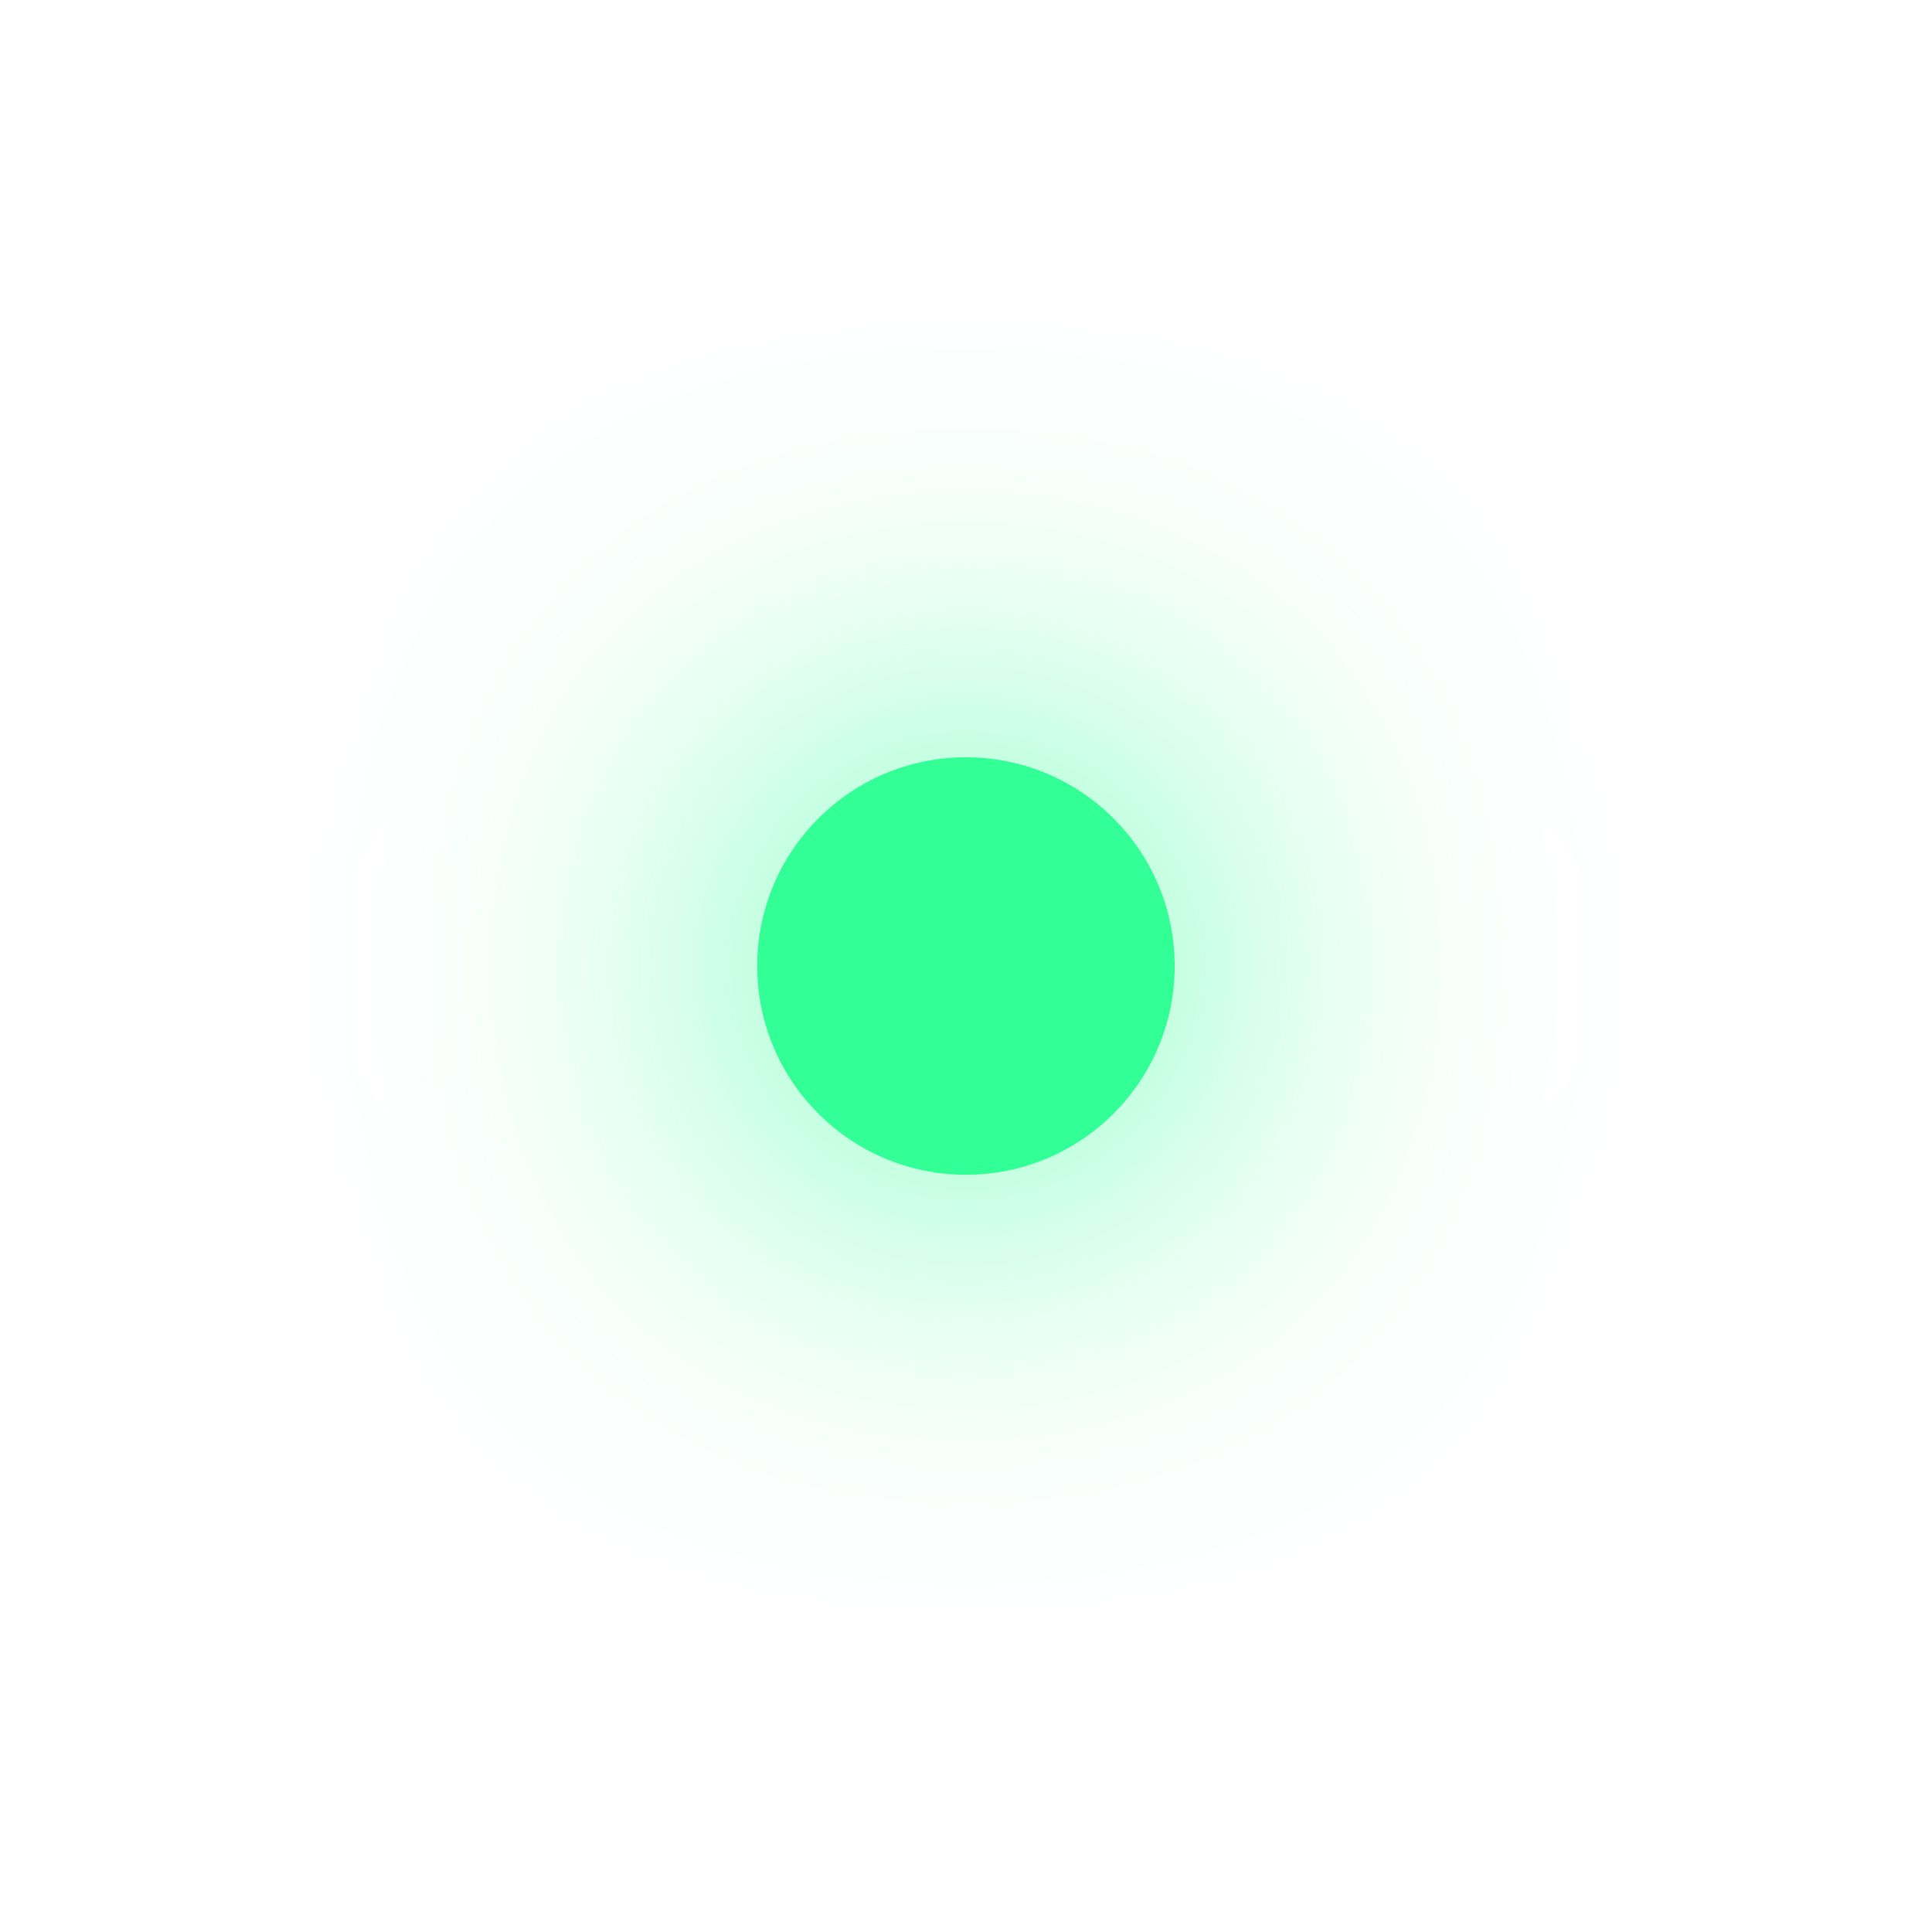
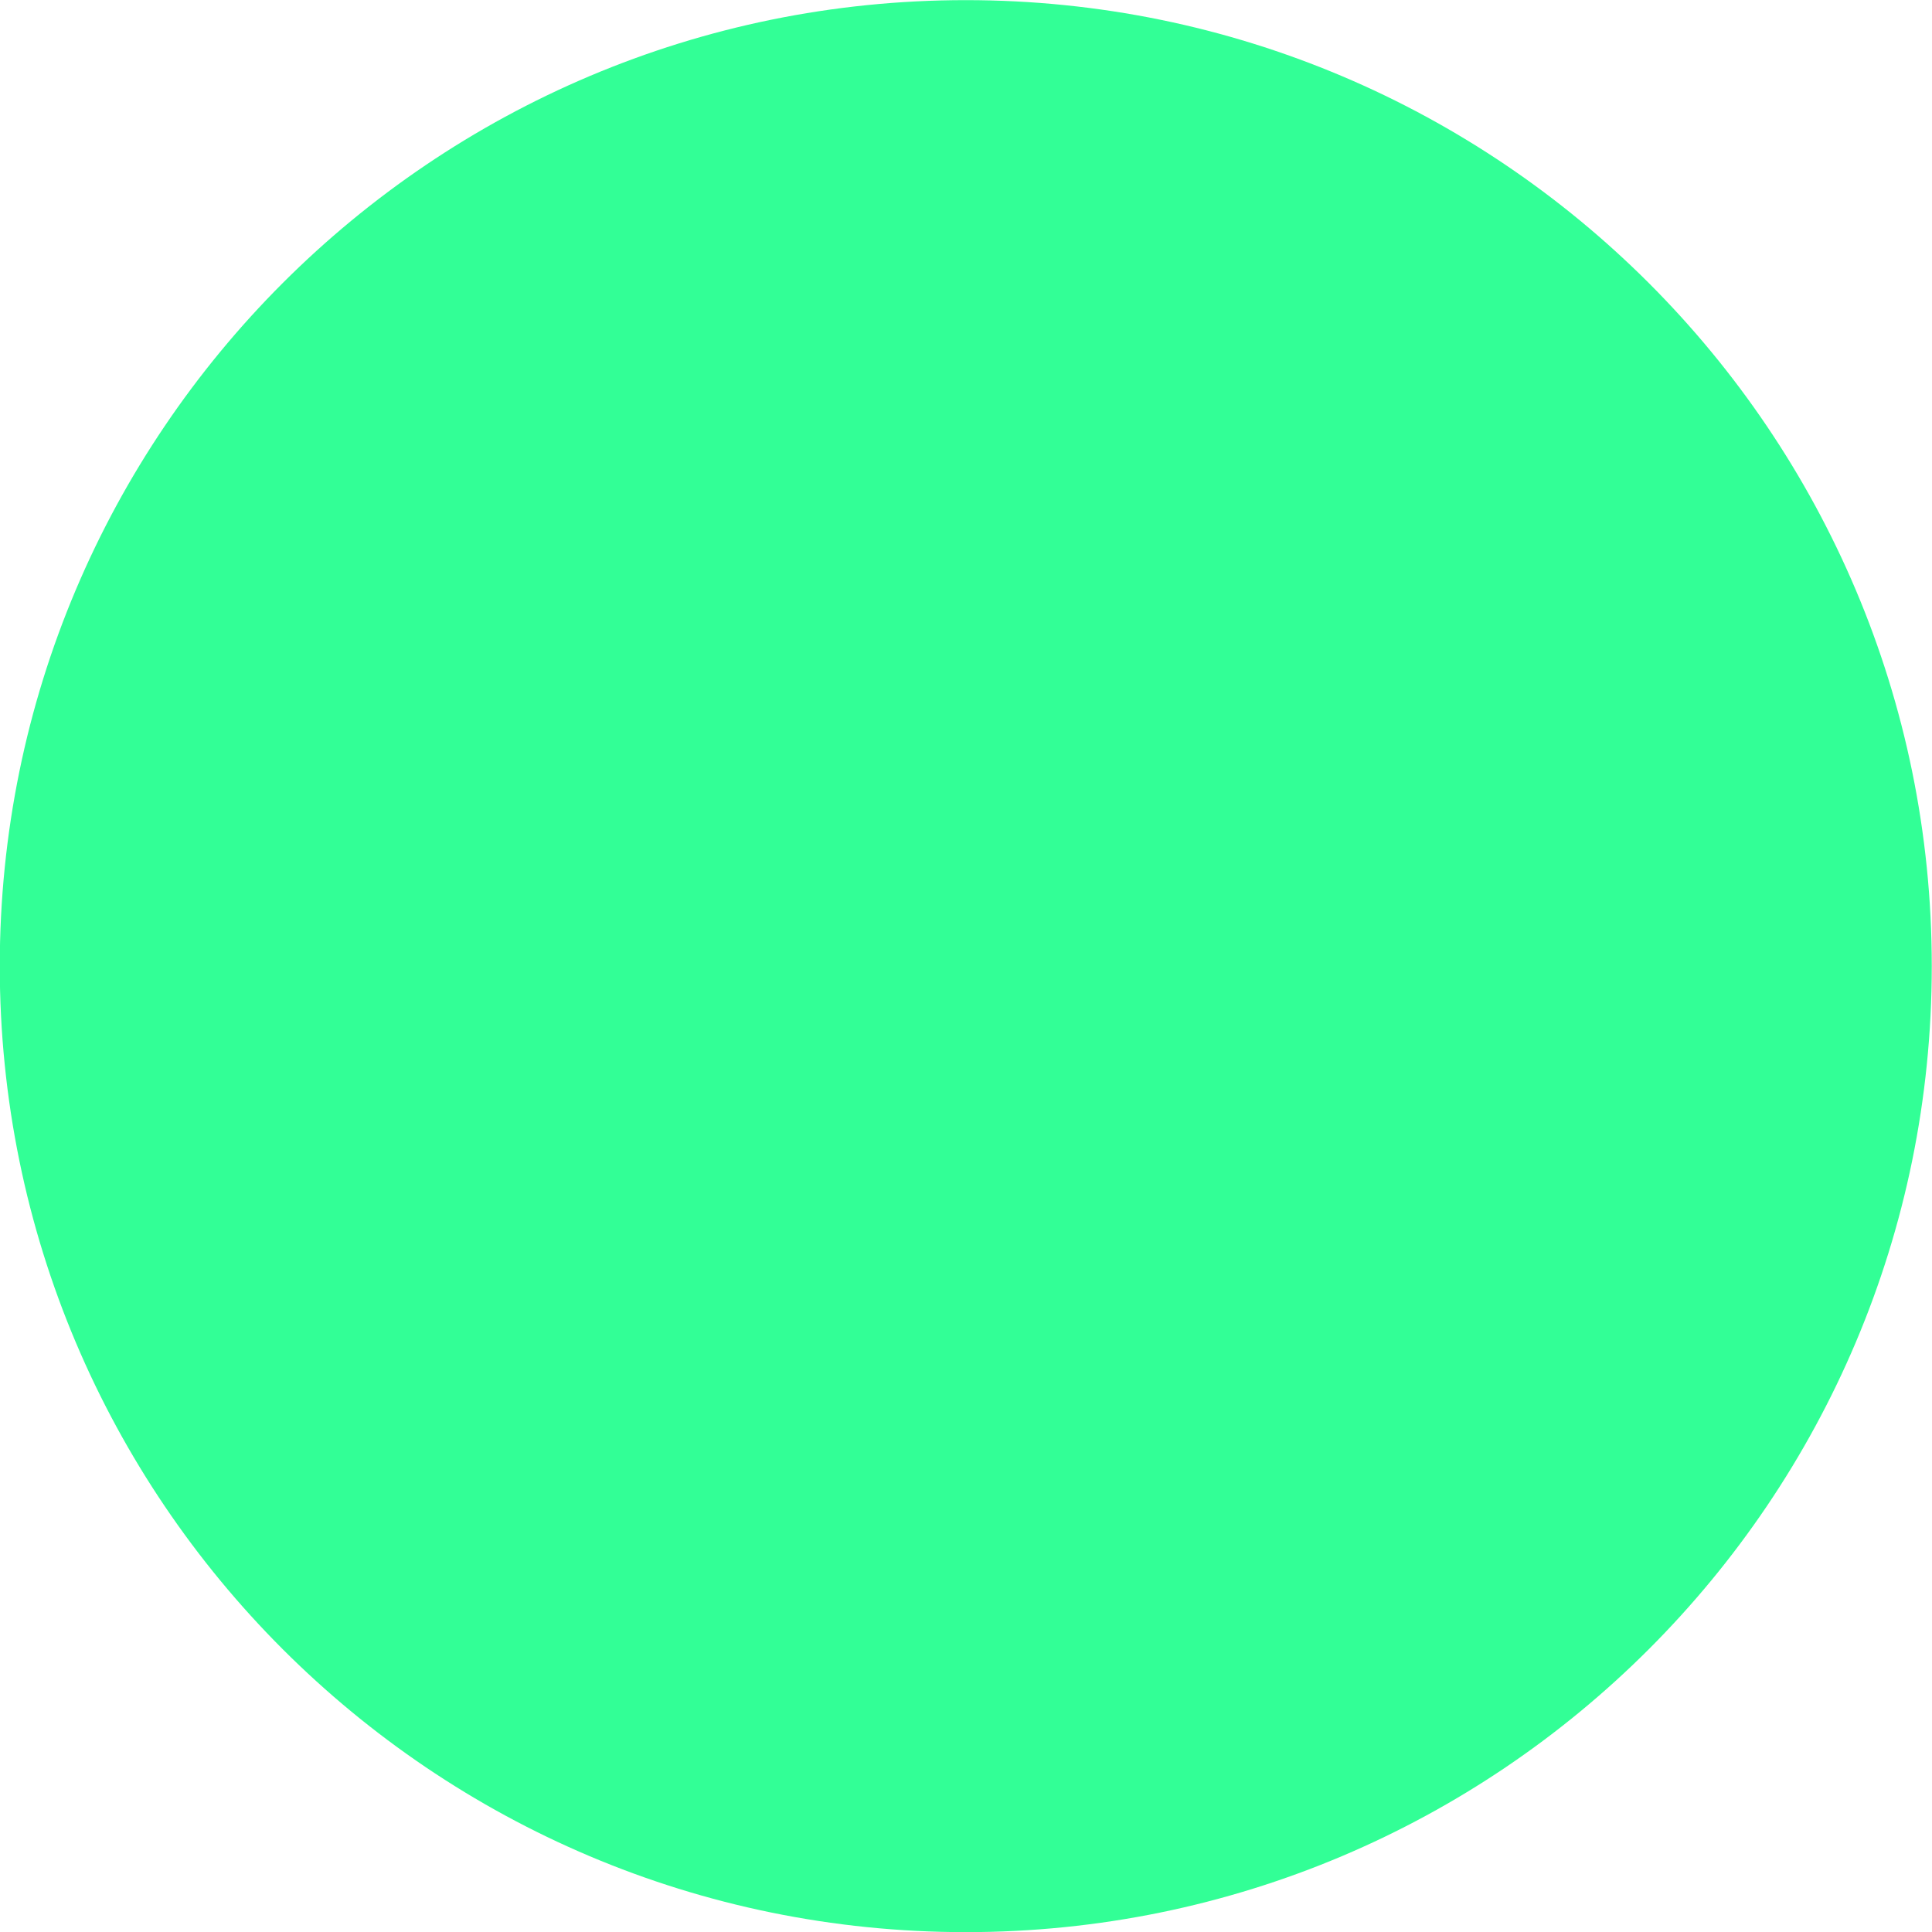
- <svg xmlns="http://www.w3.org/2000/svg" width="46.283" height="46.283" viewBox="0 0 12.246 12.246" version="1.1" id="svg5">
+ <svg xmlns="http://www.w3.org/2000/svg" width="10" height="10" viewBox="0 0 2.646 2.646" version="1.1" id="svg5">
  <defs id="defs2">
    <filter style="color-interpolation-filters:sRGB" id="filter1381" x="-2.721" y="-2.721" width="6.443" height="6.443">
      <feGaussianBlur stdDeviation="3 3" result="blur" id="feGaussianBlur1379" />
    </filter>
    <filter style="color-interpolation-filters:sRGB" id="filter935" x="-1.814" y="-1.814" width="4.628" height="4.628">
      <feGaussianBlur stdDeviation="2 2" result="blur" id="feGaussianBlur933" />
    </filter>
  </defs>
-   <g id="layer1" transform="translate(2.947917,2.947917)">
-     <g id="g931" style="fill:#32ff96;fill-opacity:1;filter:url(#filter935)" transform="translate(-5.126228,-2.394734)">
-       <circle style="fill:#32ff96;fill-opacity:1;stroke:none;stroke-width:2.646;stroke-linecap:round;stroke-linejoin:round;stroke-opacity:0.2" id="circle929" cx="8.301" cy="5.57" r="1.323" />
-     </g>
+   <g id="layer1" transform="translate(-1.852083,-1.852083)">
    <g id="g1000" style="fill:#32ff96;fill-opacity:1" transform="translate(-5.126228,-2.394734)">
      <circle style="fill:#32ff96;fill-opacity:1;stroke:none;stroke-width:2.646;stroke-linecap:round;stroke-linejoin:round;stroke-opacity:0.2" id="path848" cx="8.301" cy="5.57" r="1.323" />
    </g>
  </g>
</svg>
